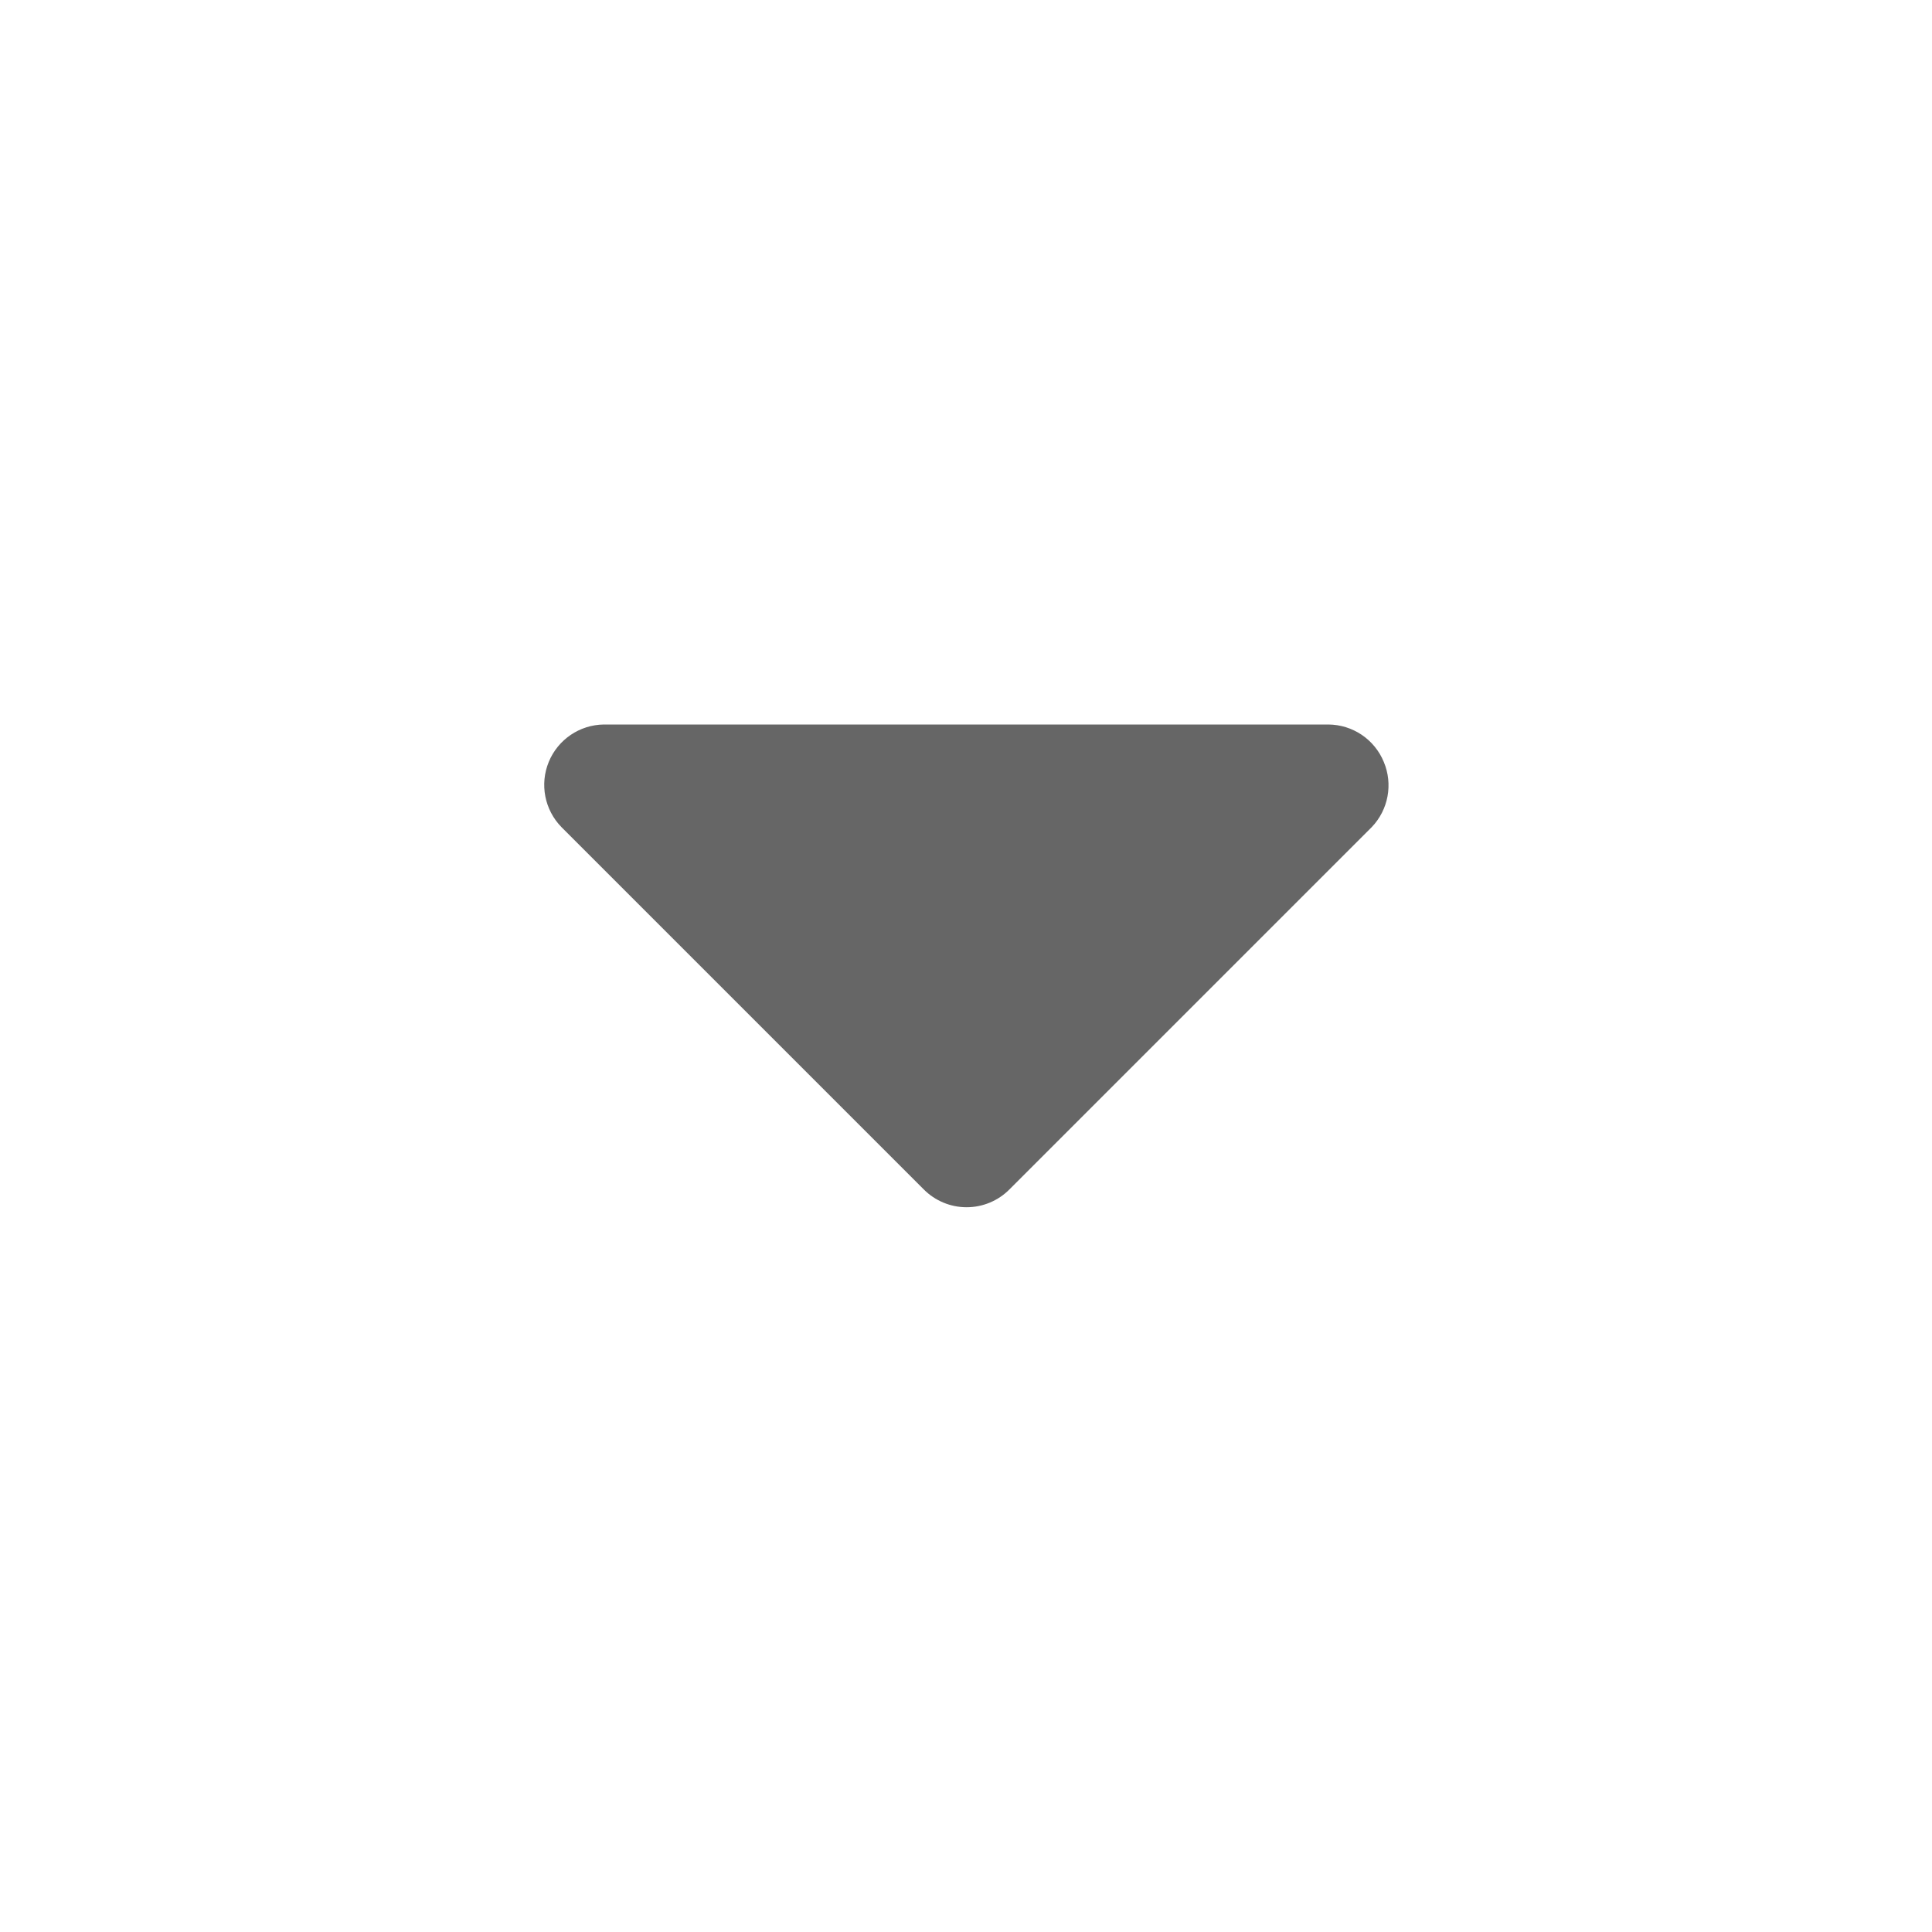
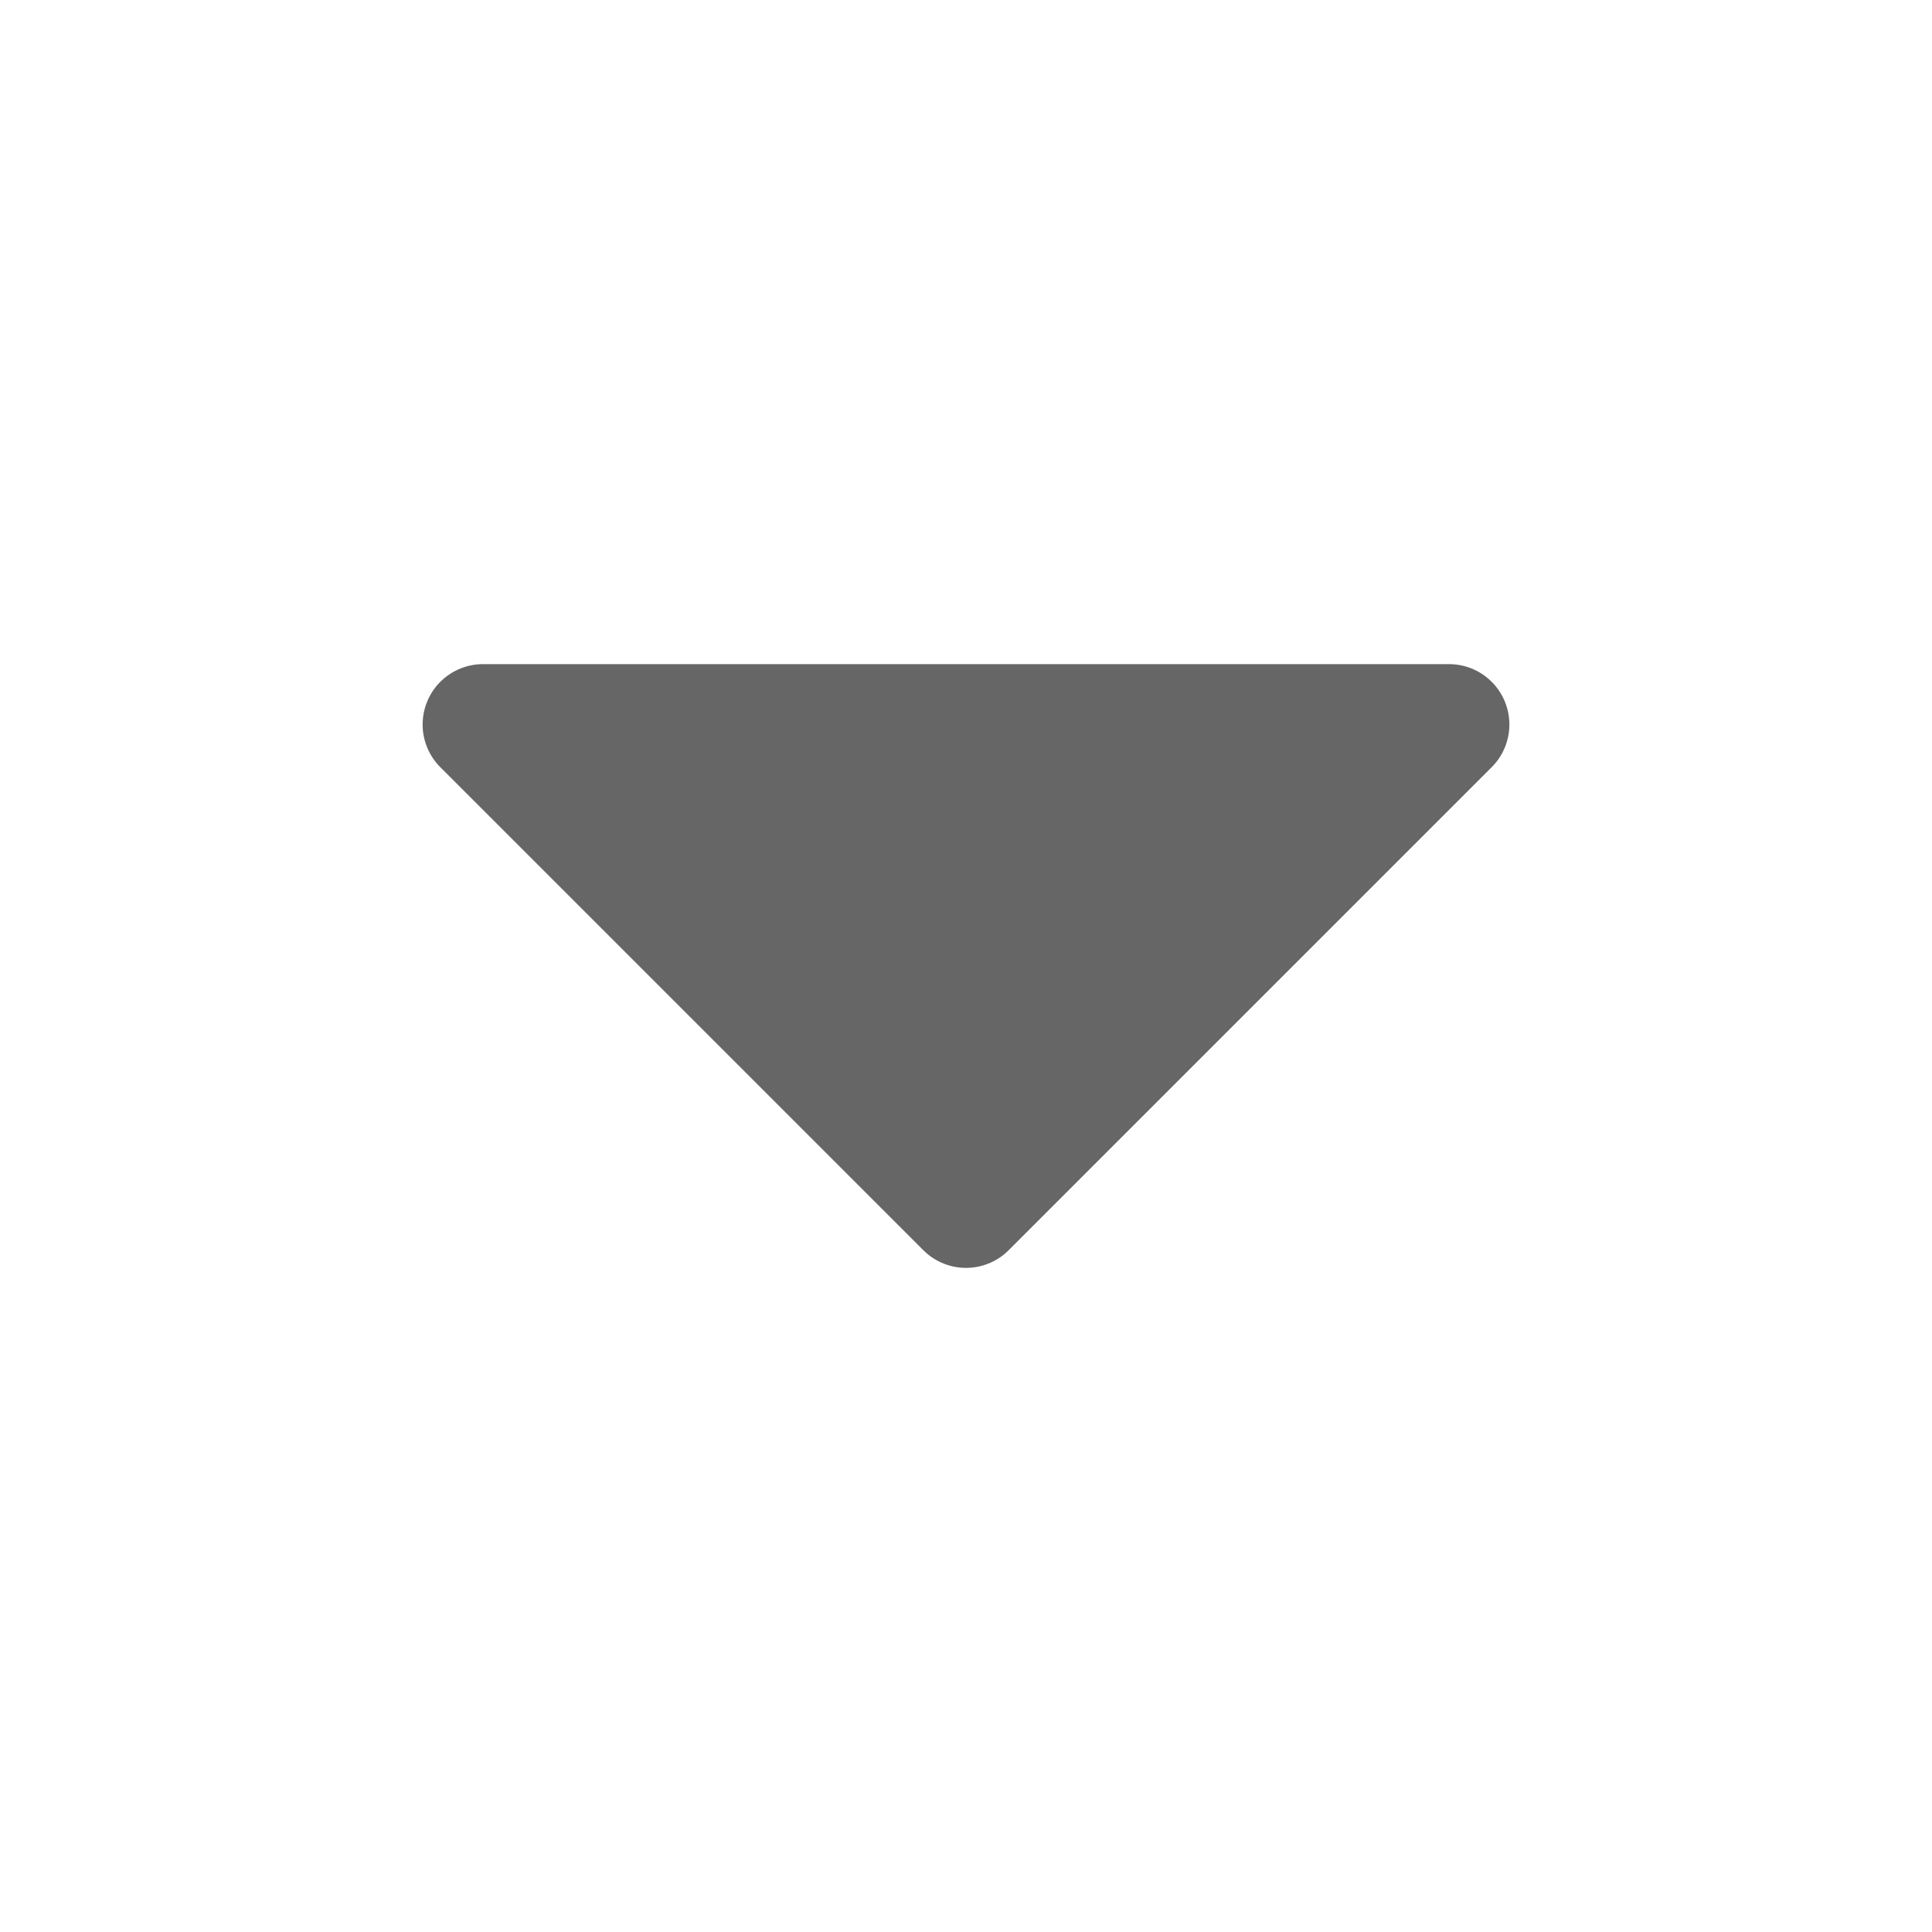
<svg xmlns="http://www.w3.org/2000/svg" width="16" height="16" viewBox="0 0 16 16">
  <defs>
    <style>
      .a {
        fill: #666;
+         stroke: #666;
+         stroke-linecap: round;
+         stroke-linejoin: round;
      }
    </style>
  </defs>
-   <path class="a" d="M11.46,6.31A0.5,0.5,0,0,0,11,6H5a0.5,0.5,0,0,0-.35.85l3,3a0.5,0.5,0,0,0,.71,0l3-3A0.5,0.5,0,0,0,11.46,6.31Z" />
+   <polygon class="a" points="4 6 12 6 8 10 4 6" />
</svg>
